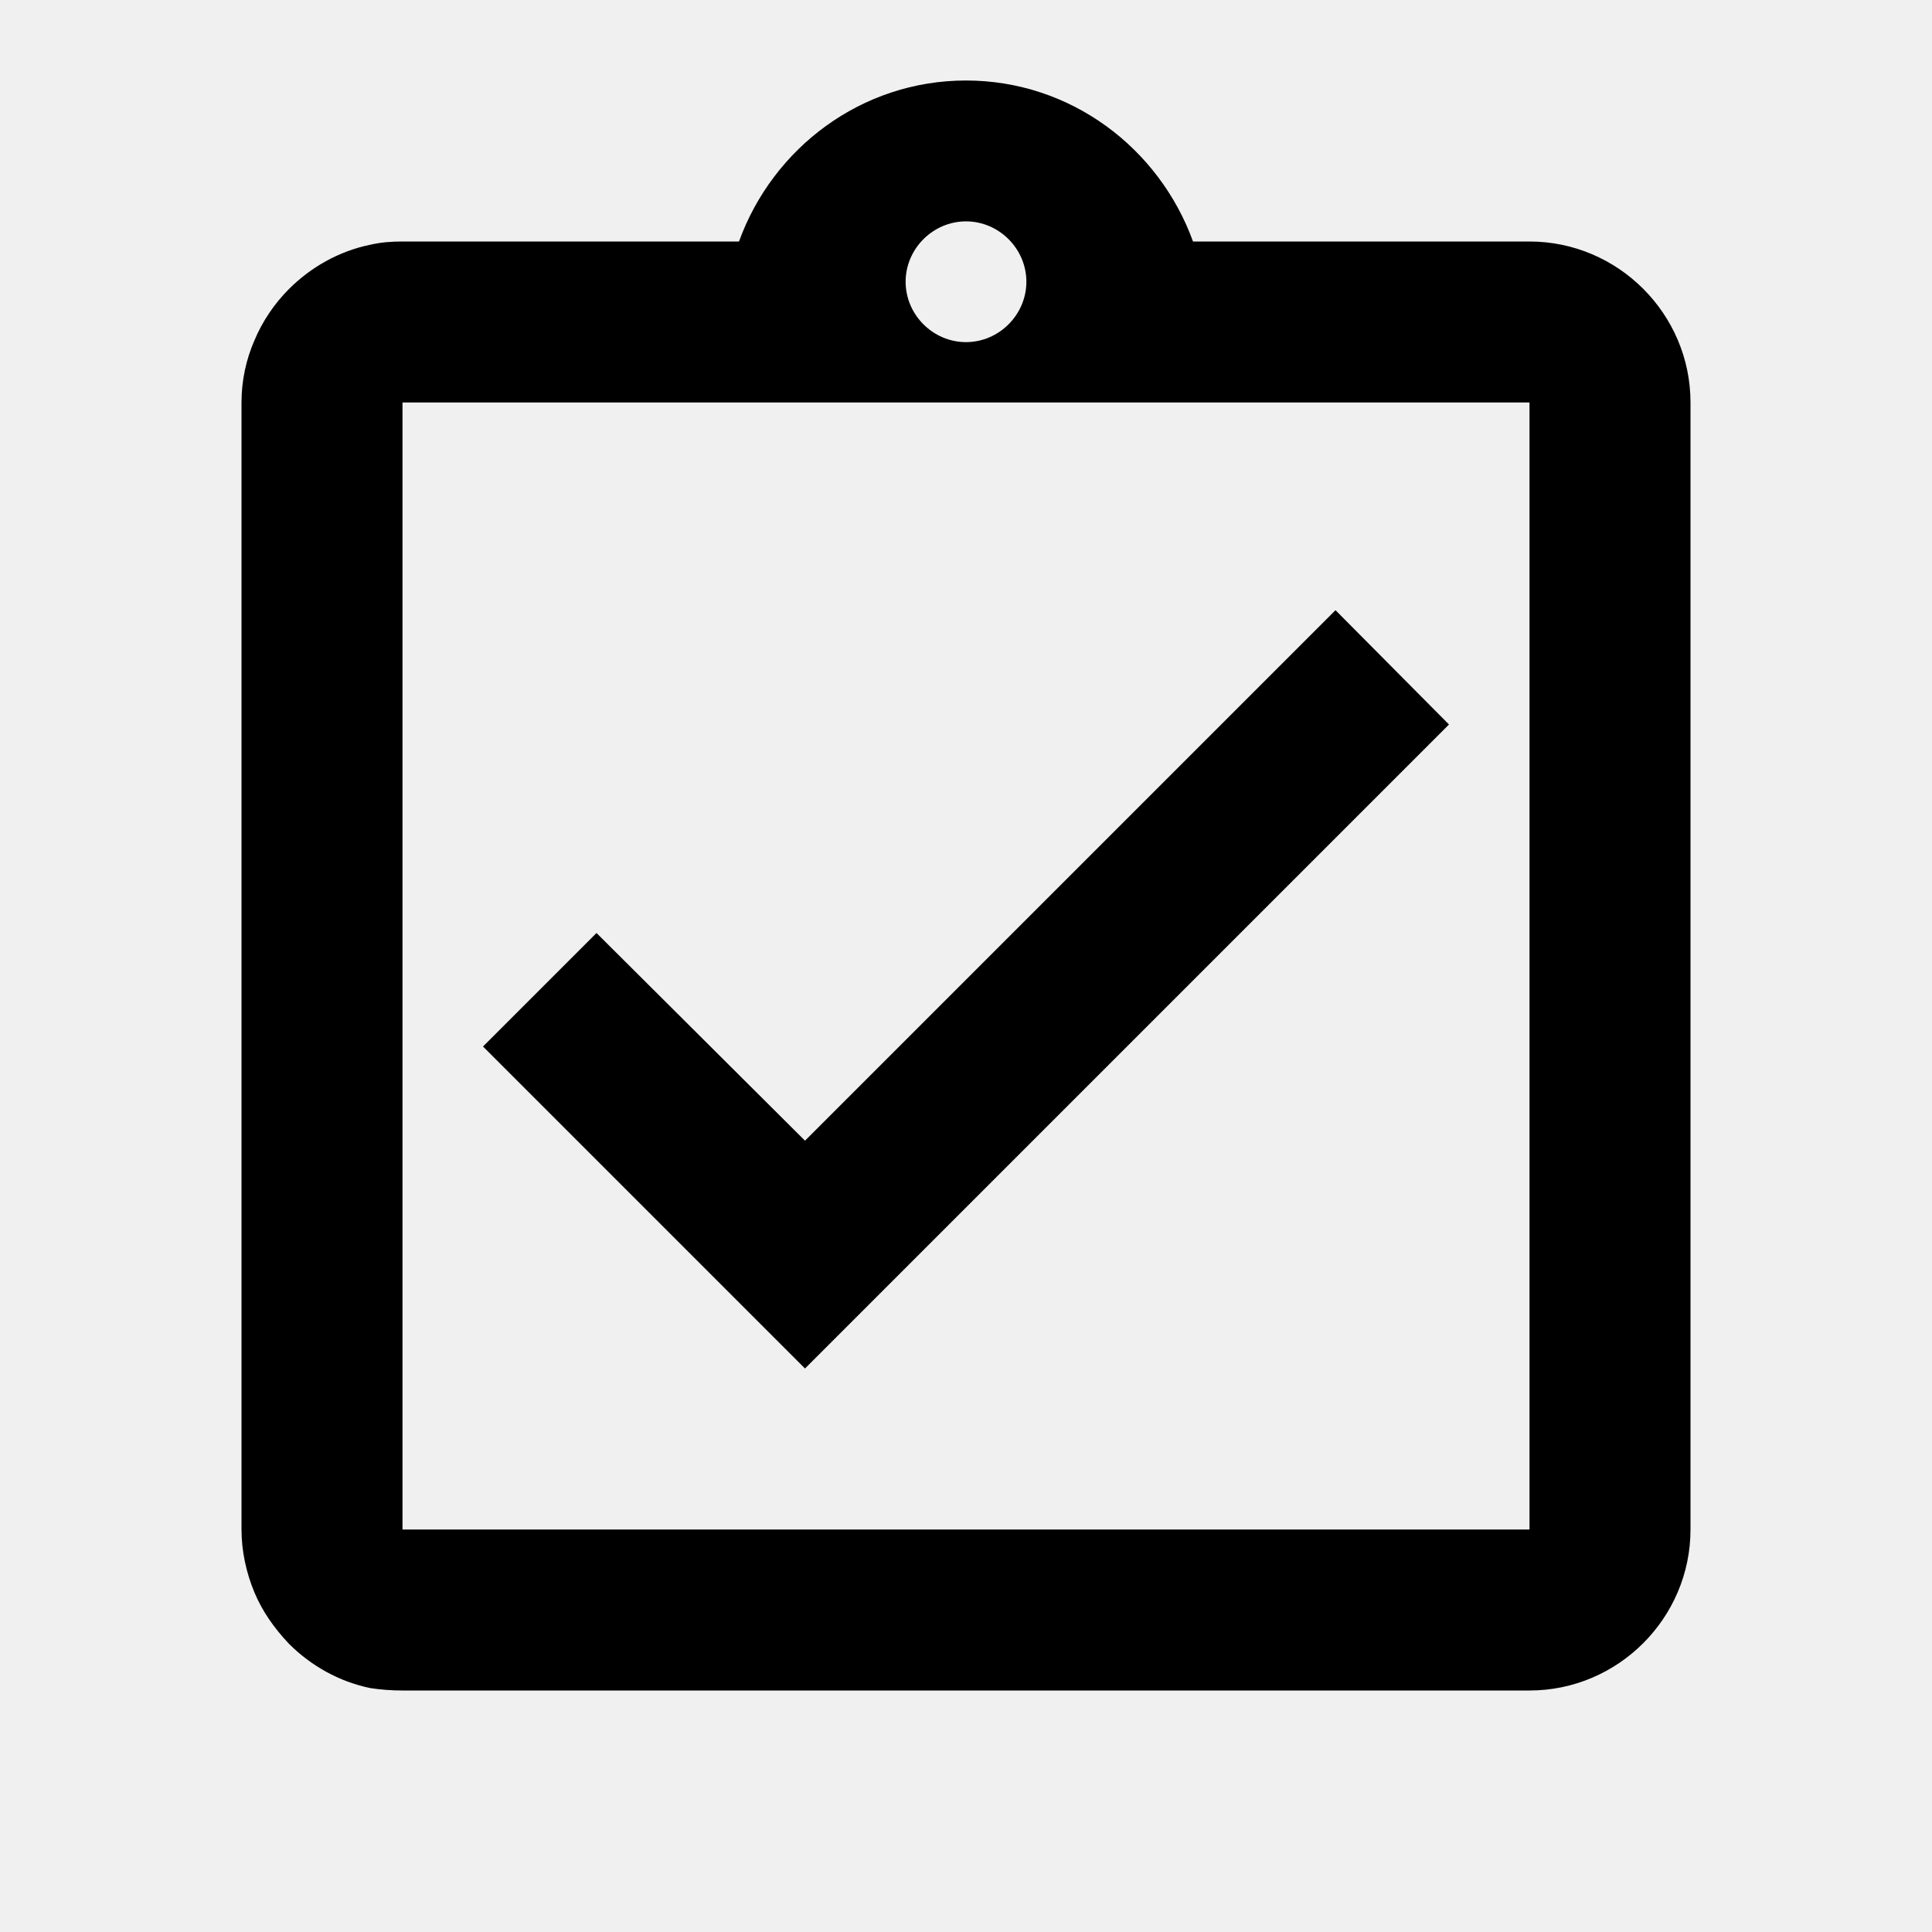
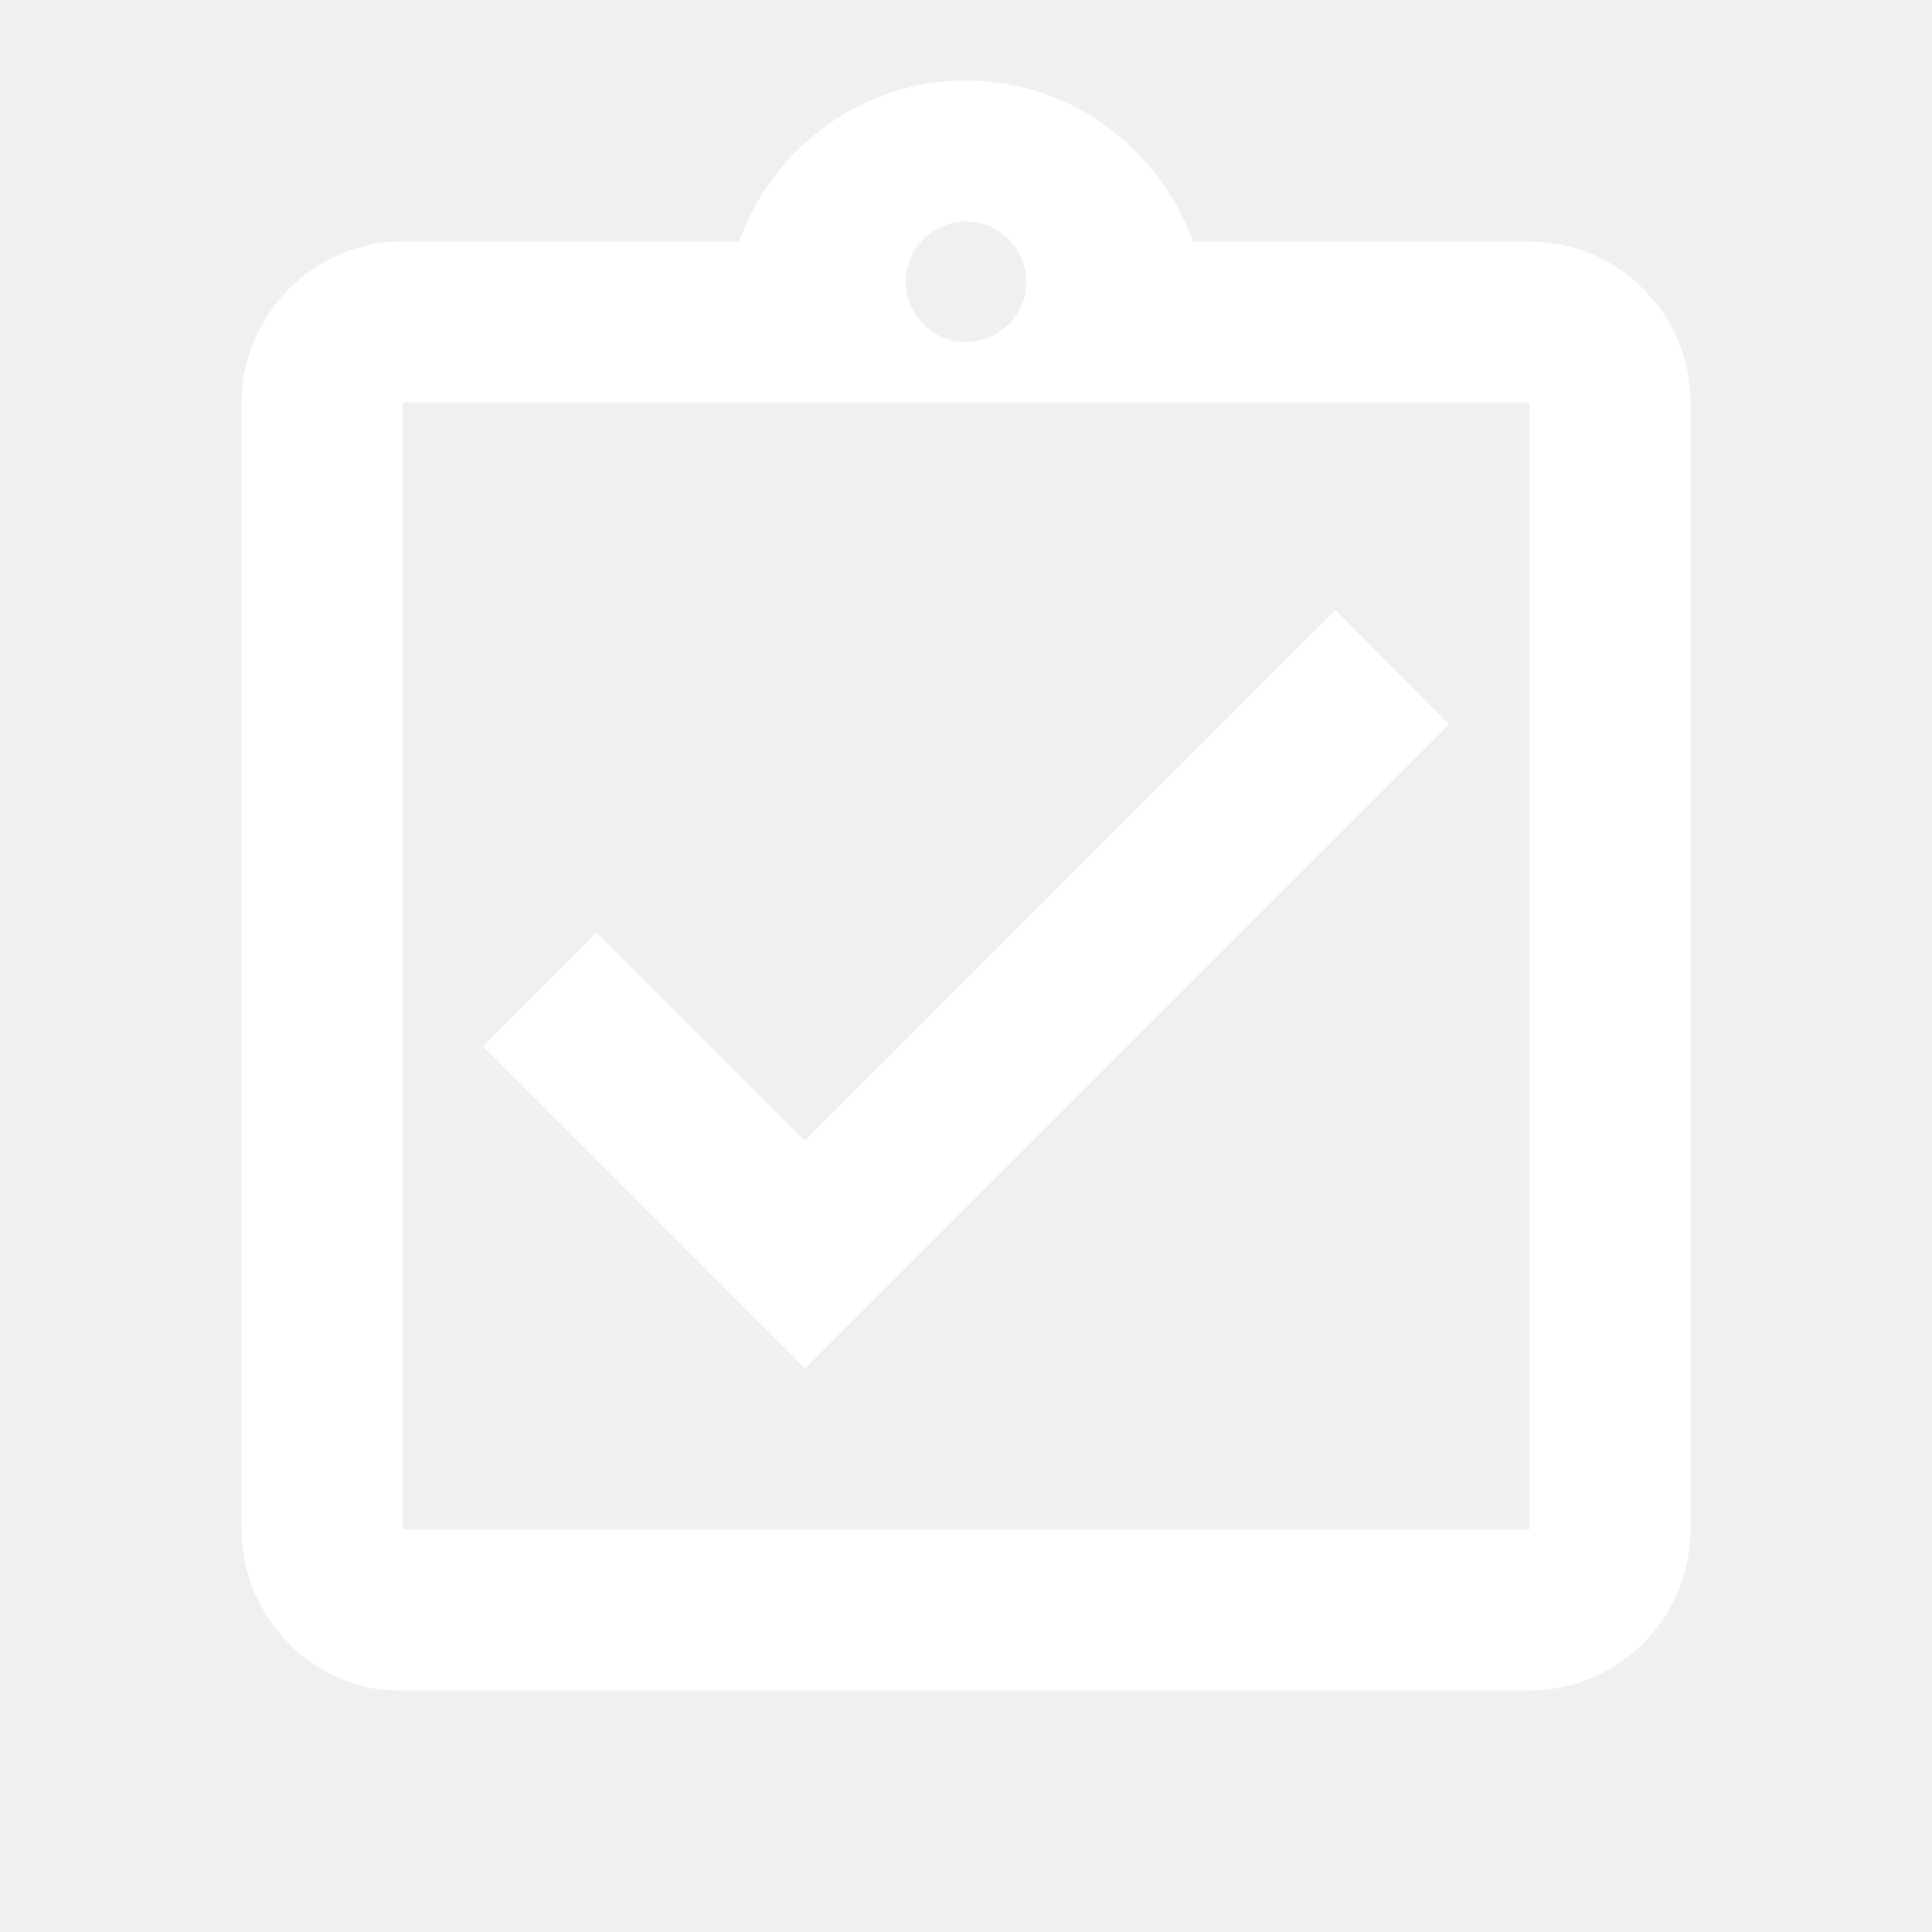
- <svg xmlns="http://www.w3.org/2000/svg" height="24px" viewBox="0 0 24 24" width="24px" fill="#000000">
+ <svg xmlns="http://www.w3.org/2000/svg" height="24px" viewBox="0 0 24 24" width="24px" fill="white">
  <path d="M0 0h24v24H0V0z" fill="none" />
  <path d="M18 9l-1.41-1.42L10 14.17l-2.59-2.58L6 13l4 4zm1-6h-4.18C14.4 1.84 13.3 1 12 1c-1.3 0-2.4.84-2.82 2H5c-.14 0-.27.01-.4.04-.39.08-.74.28-1.01.55-.18.18-.33.4-.43.64-.1.23-.16.49-.16.77v14c0 .27.06.54.16.78s.25.45.43.64c.27.27.62.47 1.01.55.13.02.26.03.4.03h14c1.1 0 2-.9 2-2V5c0-1.1-.9-2-2-2zm-7-.25c.41 0 .75.34.75.75s-.34.75-.75.75-.75-.34-.75-.75.34-.75.75-.75zM19 19H5V5h14v14z" />
</svg>
